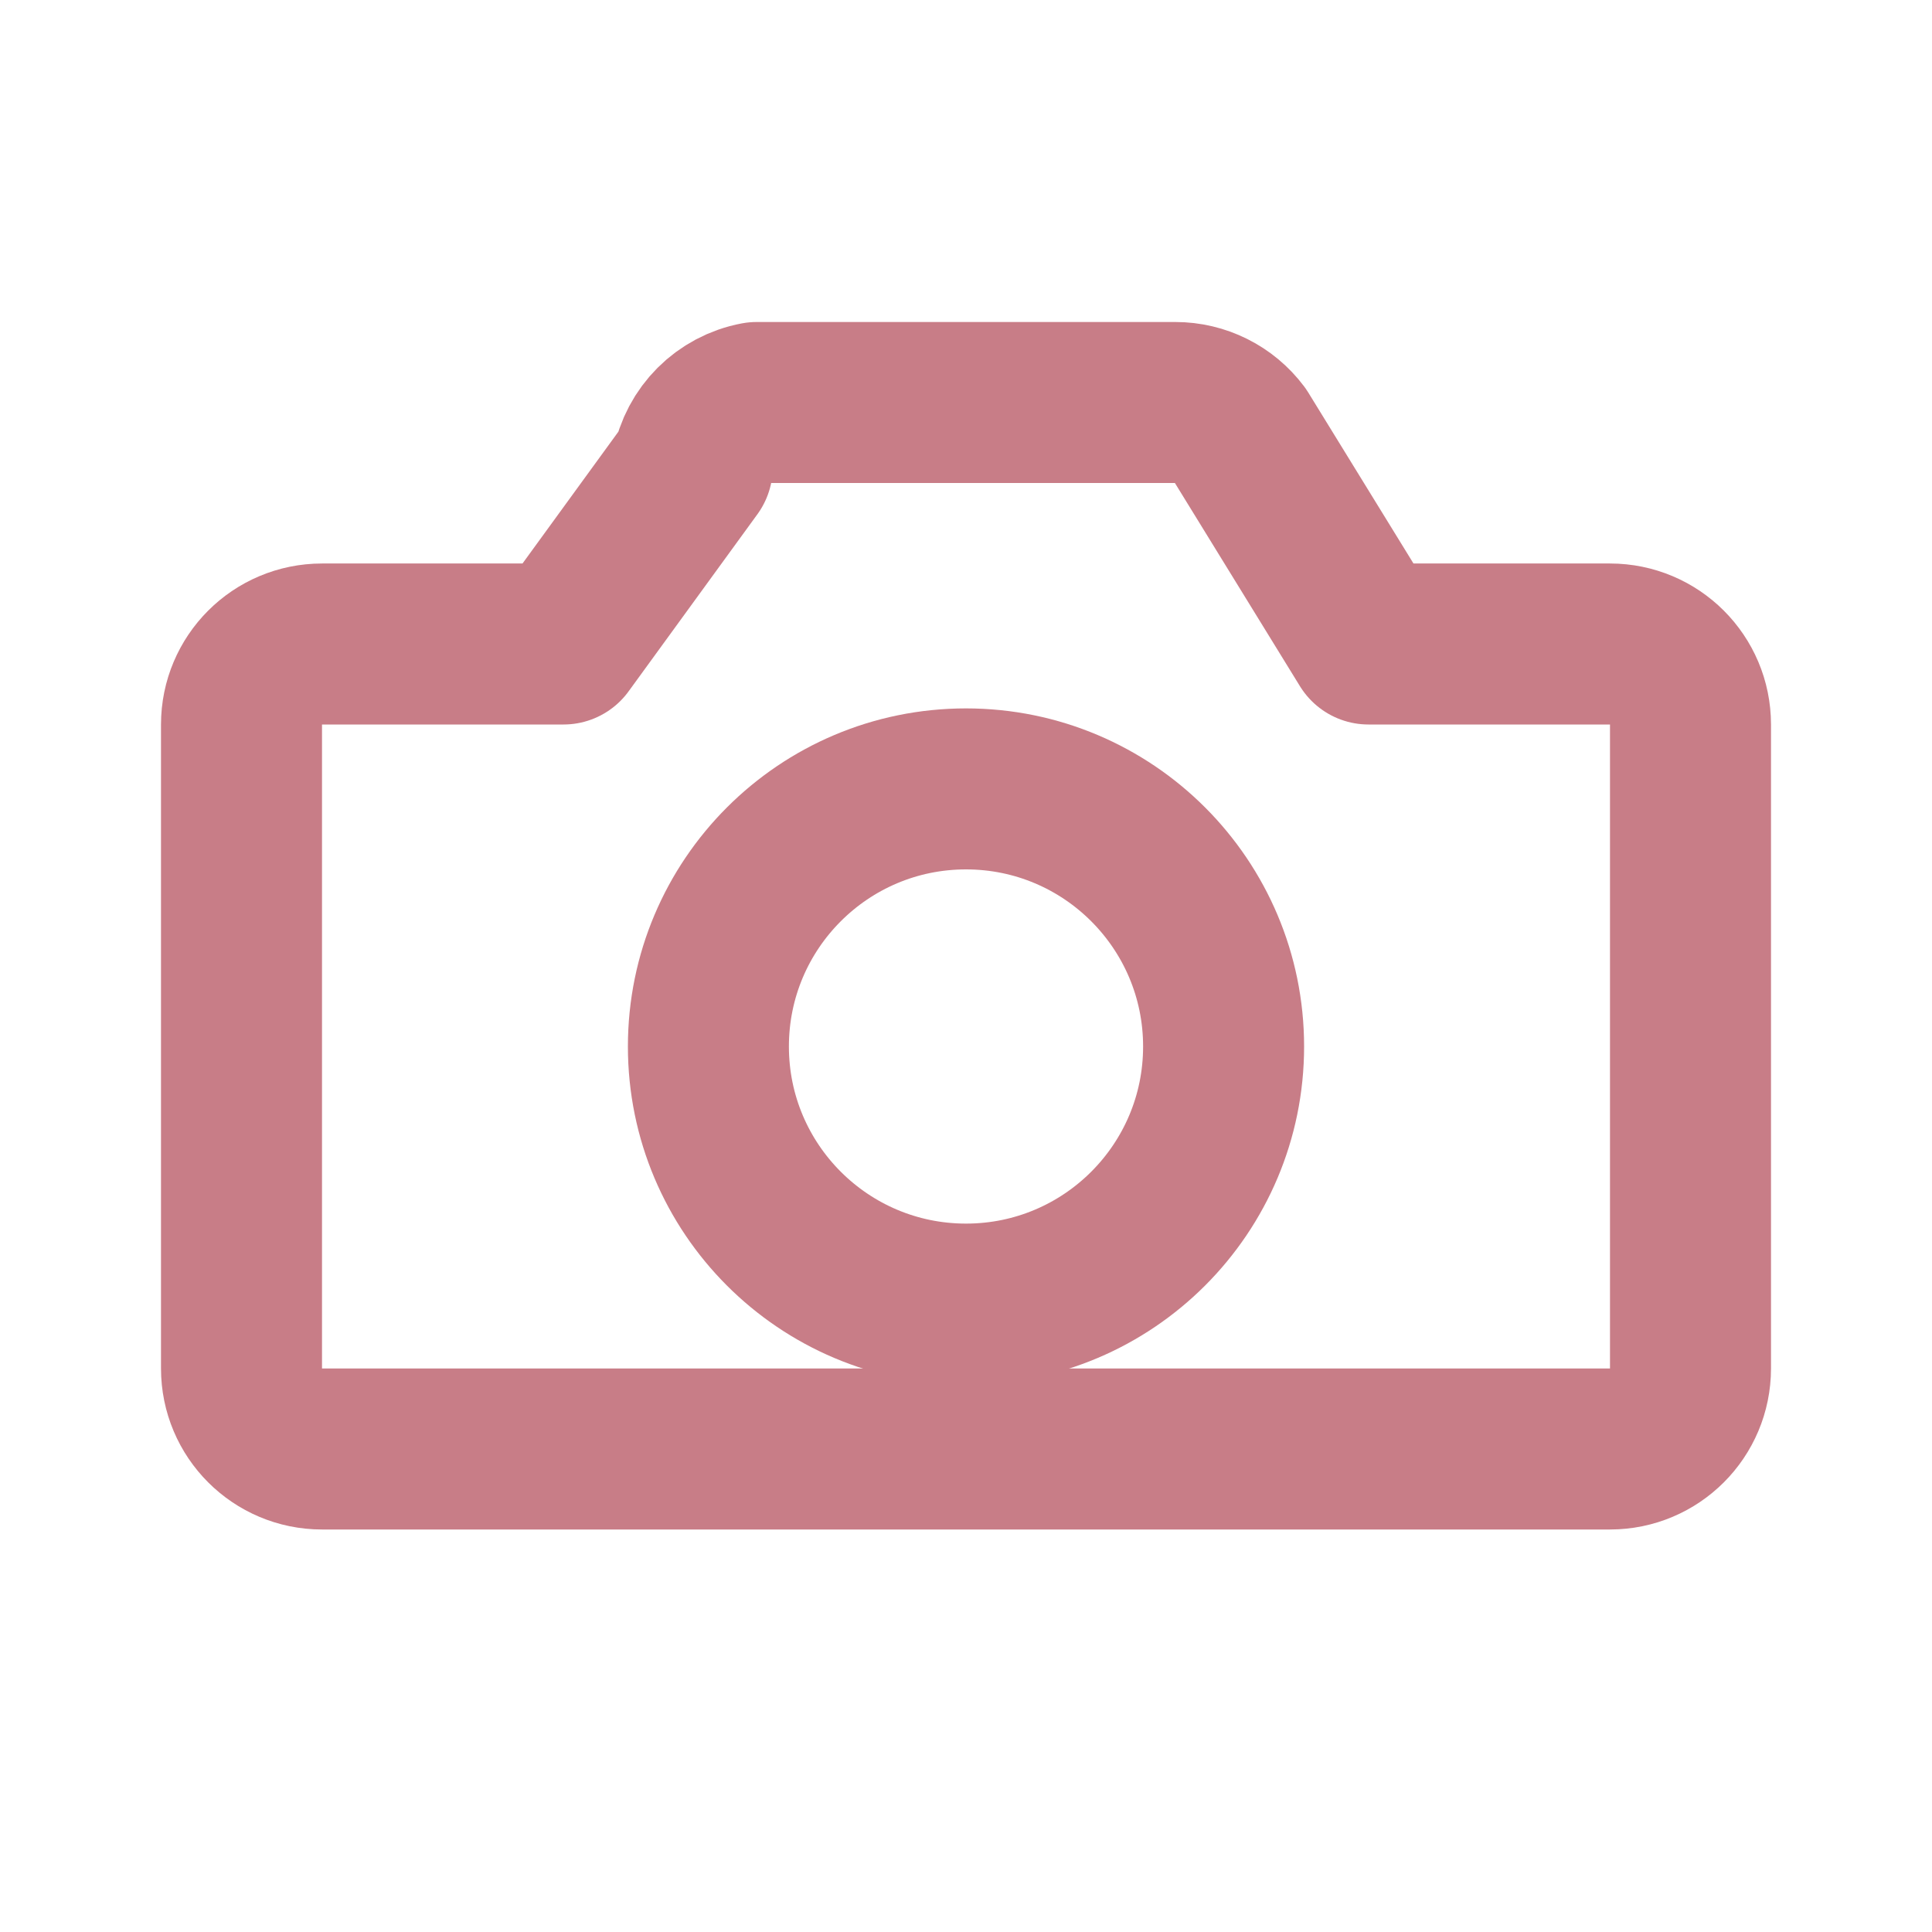
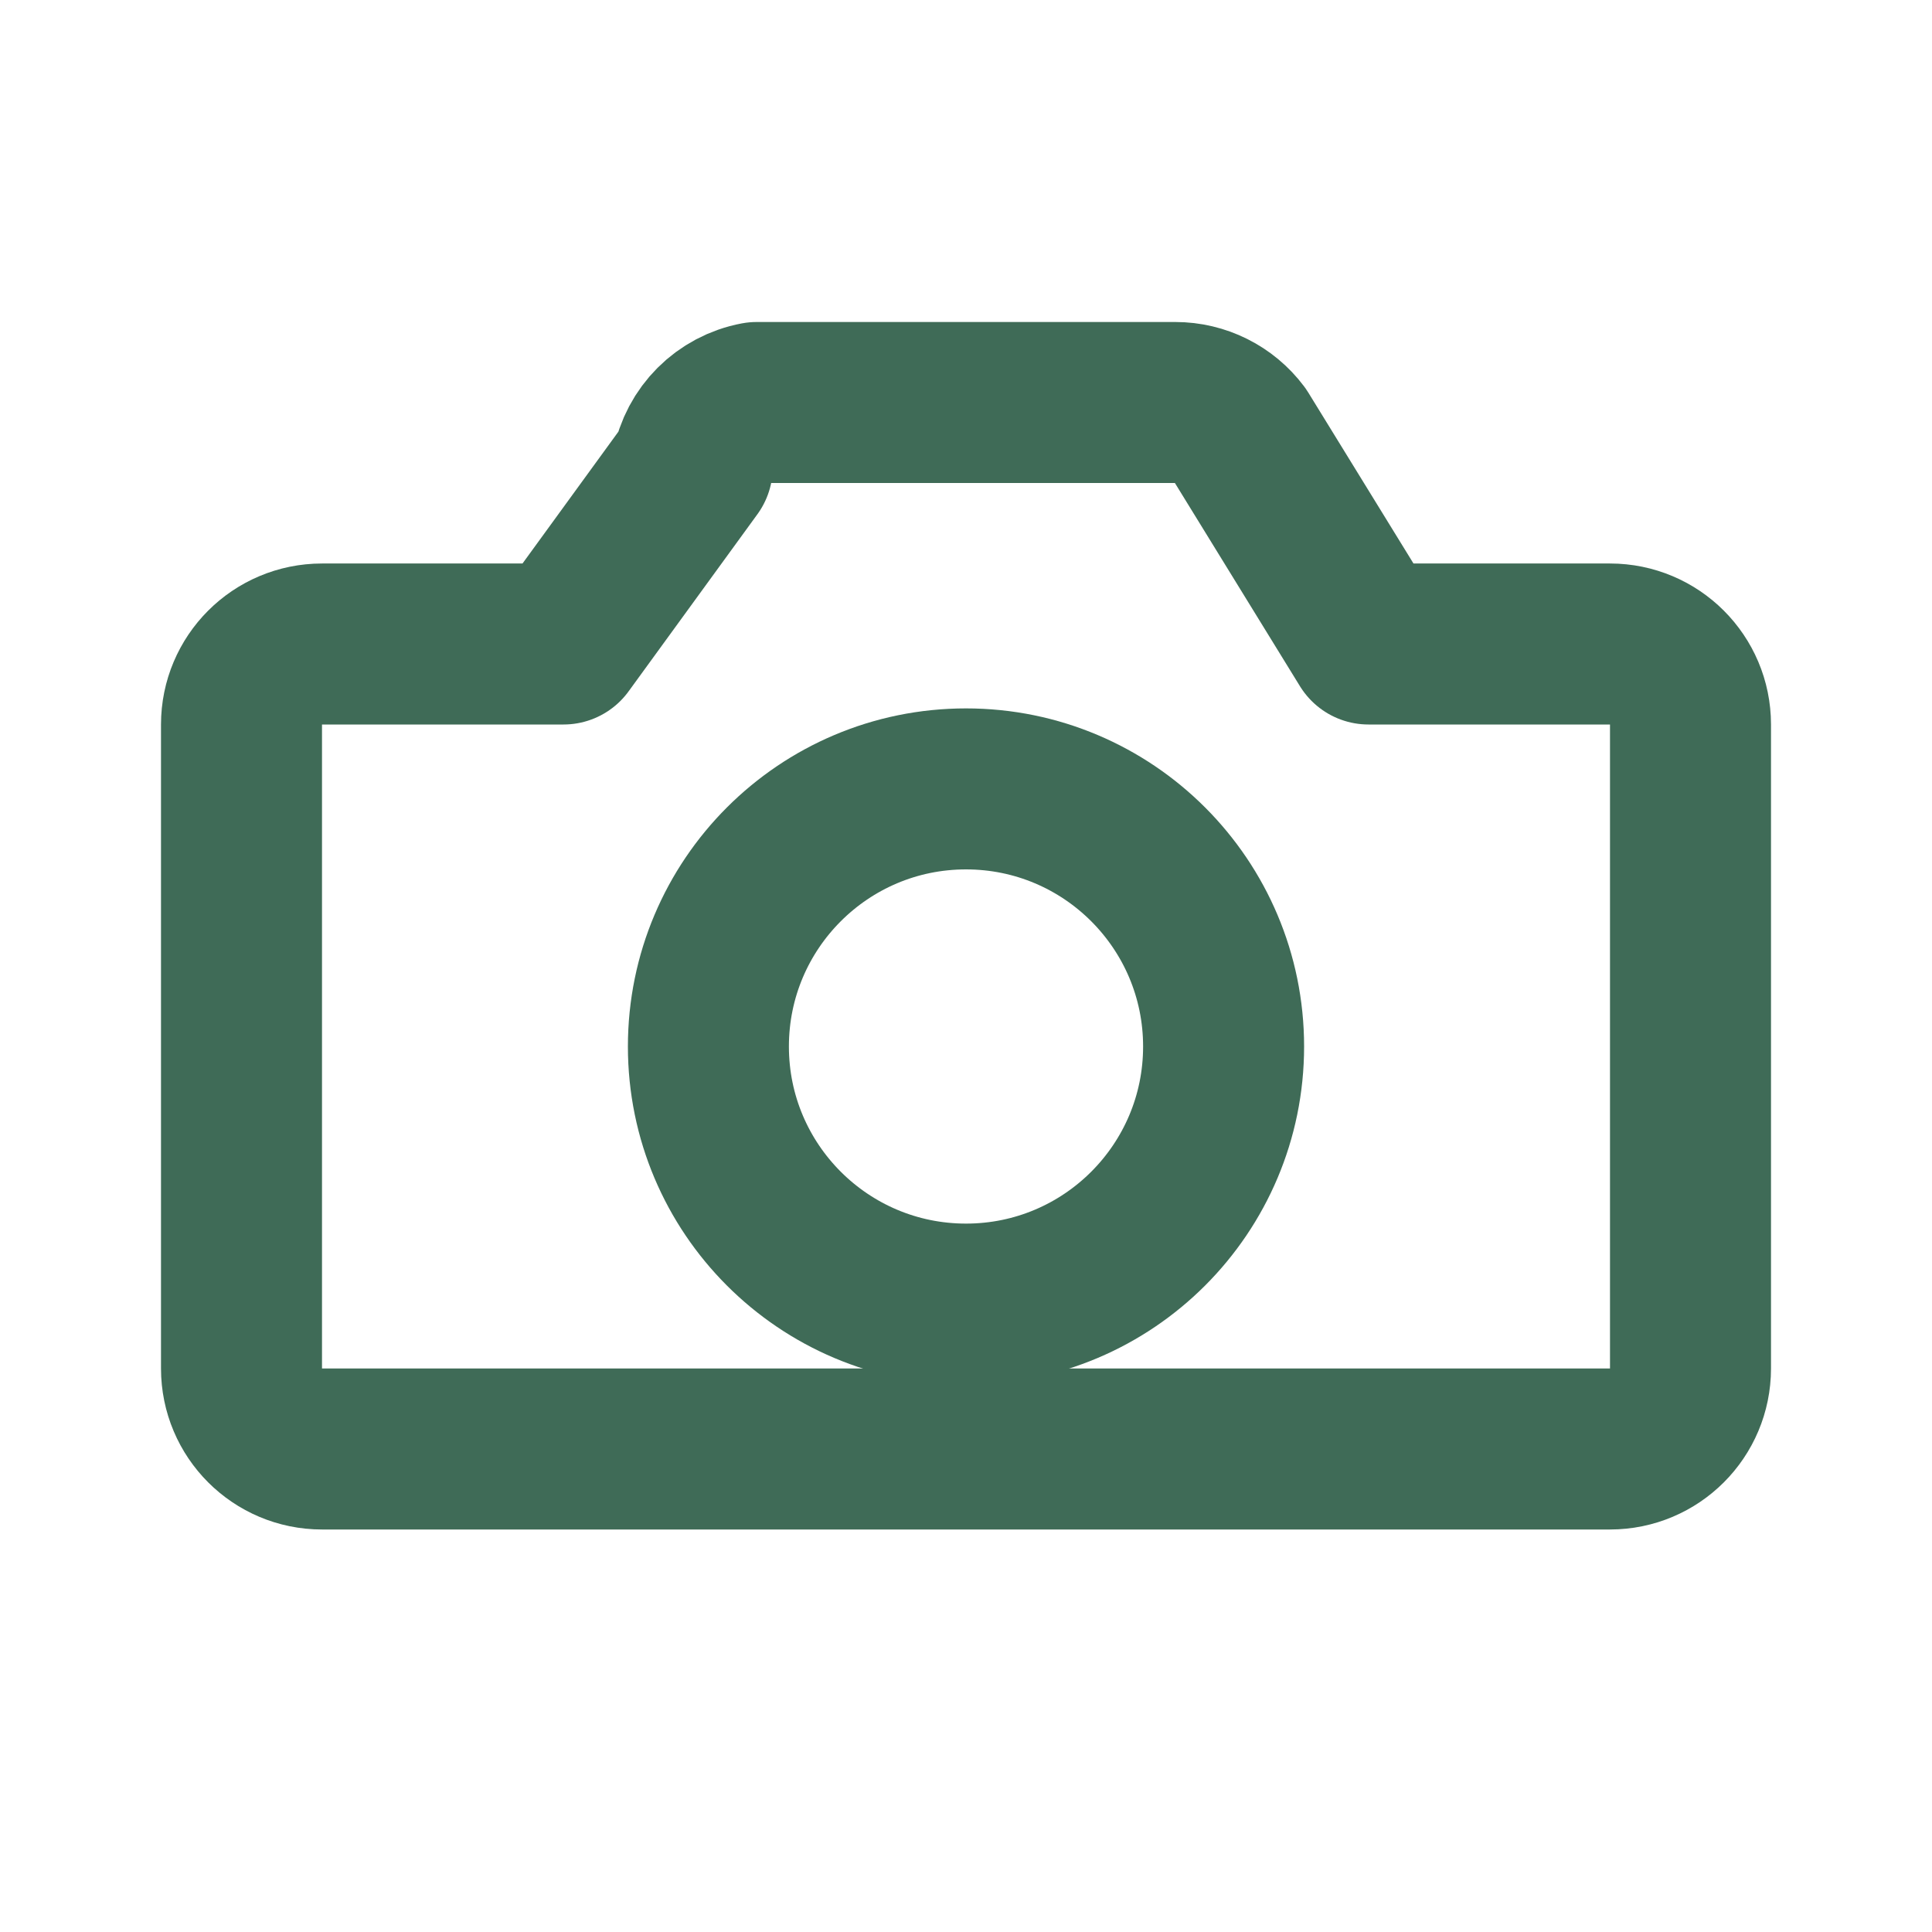
- <svg xmlns="http://www.w3.org/2000/svg" viewBox="0 0 24 24" width="24" height="24" fill="none" stroke="#C87D87" stroke-width="2" stroke-linecap="round" stroke-linejoin="round" aria-hidden="true">
+ <svg xmlns="http://www.w3.org/2000/svg" viewBox="0 0 24 24" width="24" height="24" fill="none" stroke="#3F6B57" stroke-width="2" stroke-linecap="round" stroke-linejoin="round" aria-hidden="true">
  <path d="M4 8h3l1.6-2.2A1 1 0 0 1 9.4 5h5.2a1 1 0 0 1 .8.4L17 8h3a1 1 0 0 1 1 1v8a1 1 0 0 1-1 1H4a1 1 0 0 1-1-1V9a1 1 0 0 1 1-1z" />
  <circle cx="12" cy="13" r="3.2" />
</svg>
